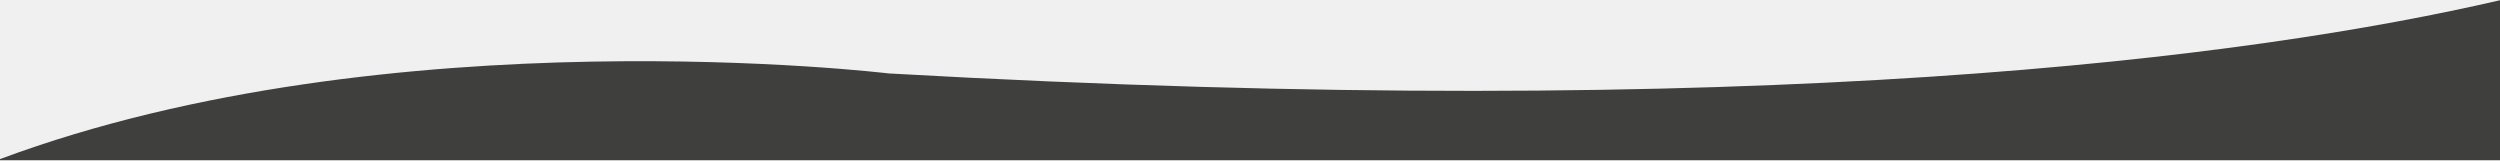
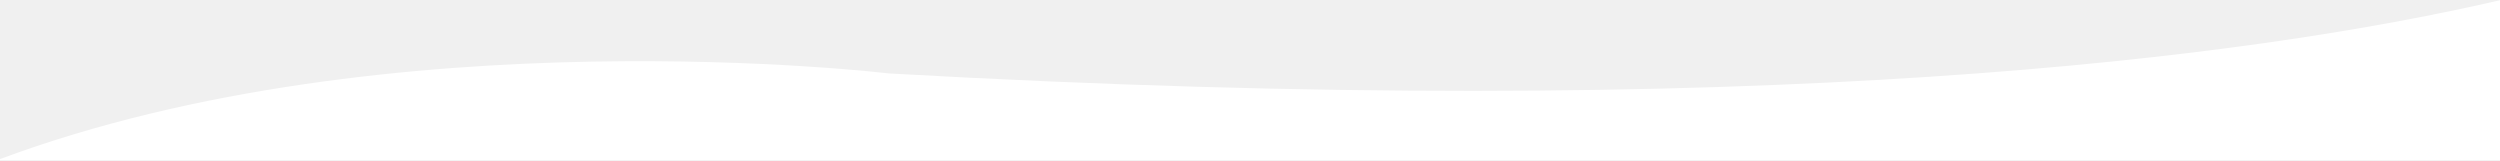
<svg xmlns="http://www.w3.org/2000/svg" version="1.1" id="Capa_1" x="0px" y="0px" viewBox="0 0 8192 525.8" style="enable-background:new 0 0 8192 525.8;" xml:space="preserve">
  <style type="text/css">
- 	.st0{fill:#3F3F3D;}
+ 	.st0{fill:#FFFFFF;}
</style>
  <g>
    <path class="st0" d="M2911.9,240.6c0,0-1630.1-196.6-2911.9,280.7v3.6h8192V0.8C7381.8,188.1,5774.5,402.5,2911.9,240.6z" />
  </g>
</svg>
